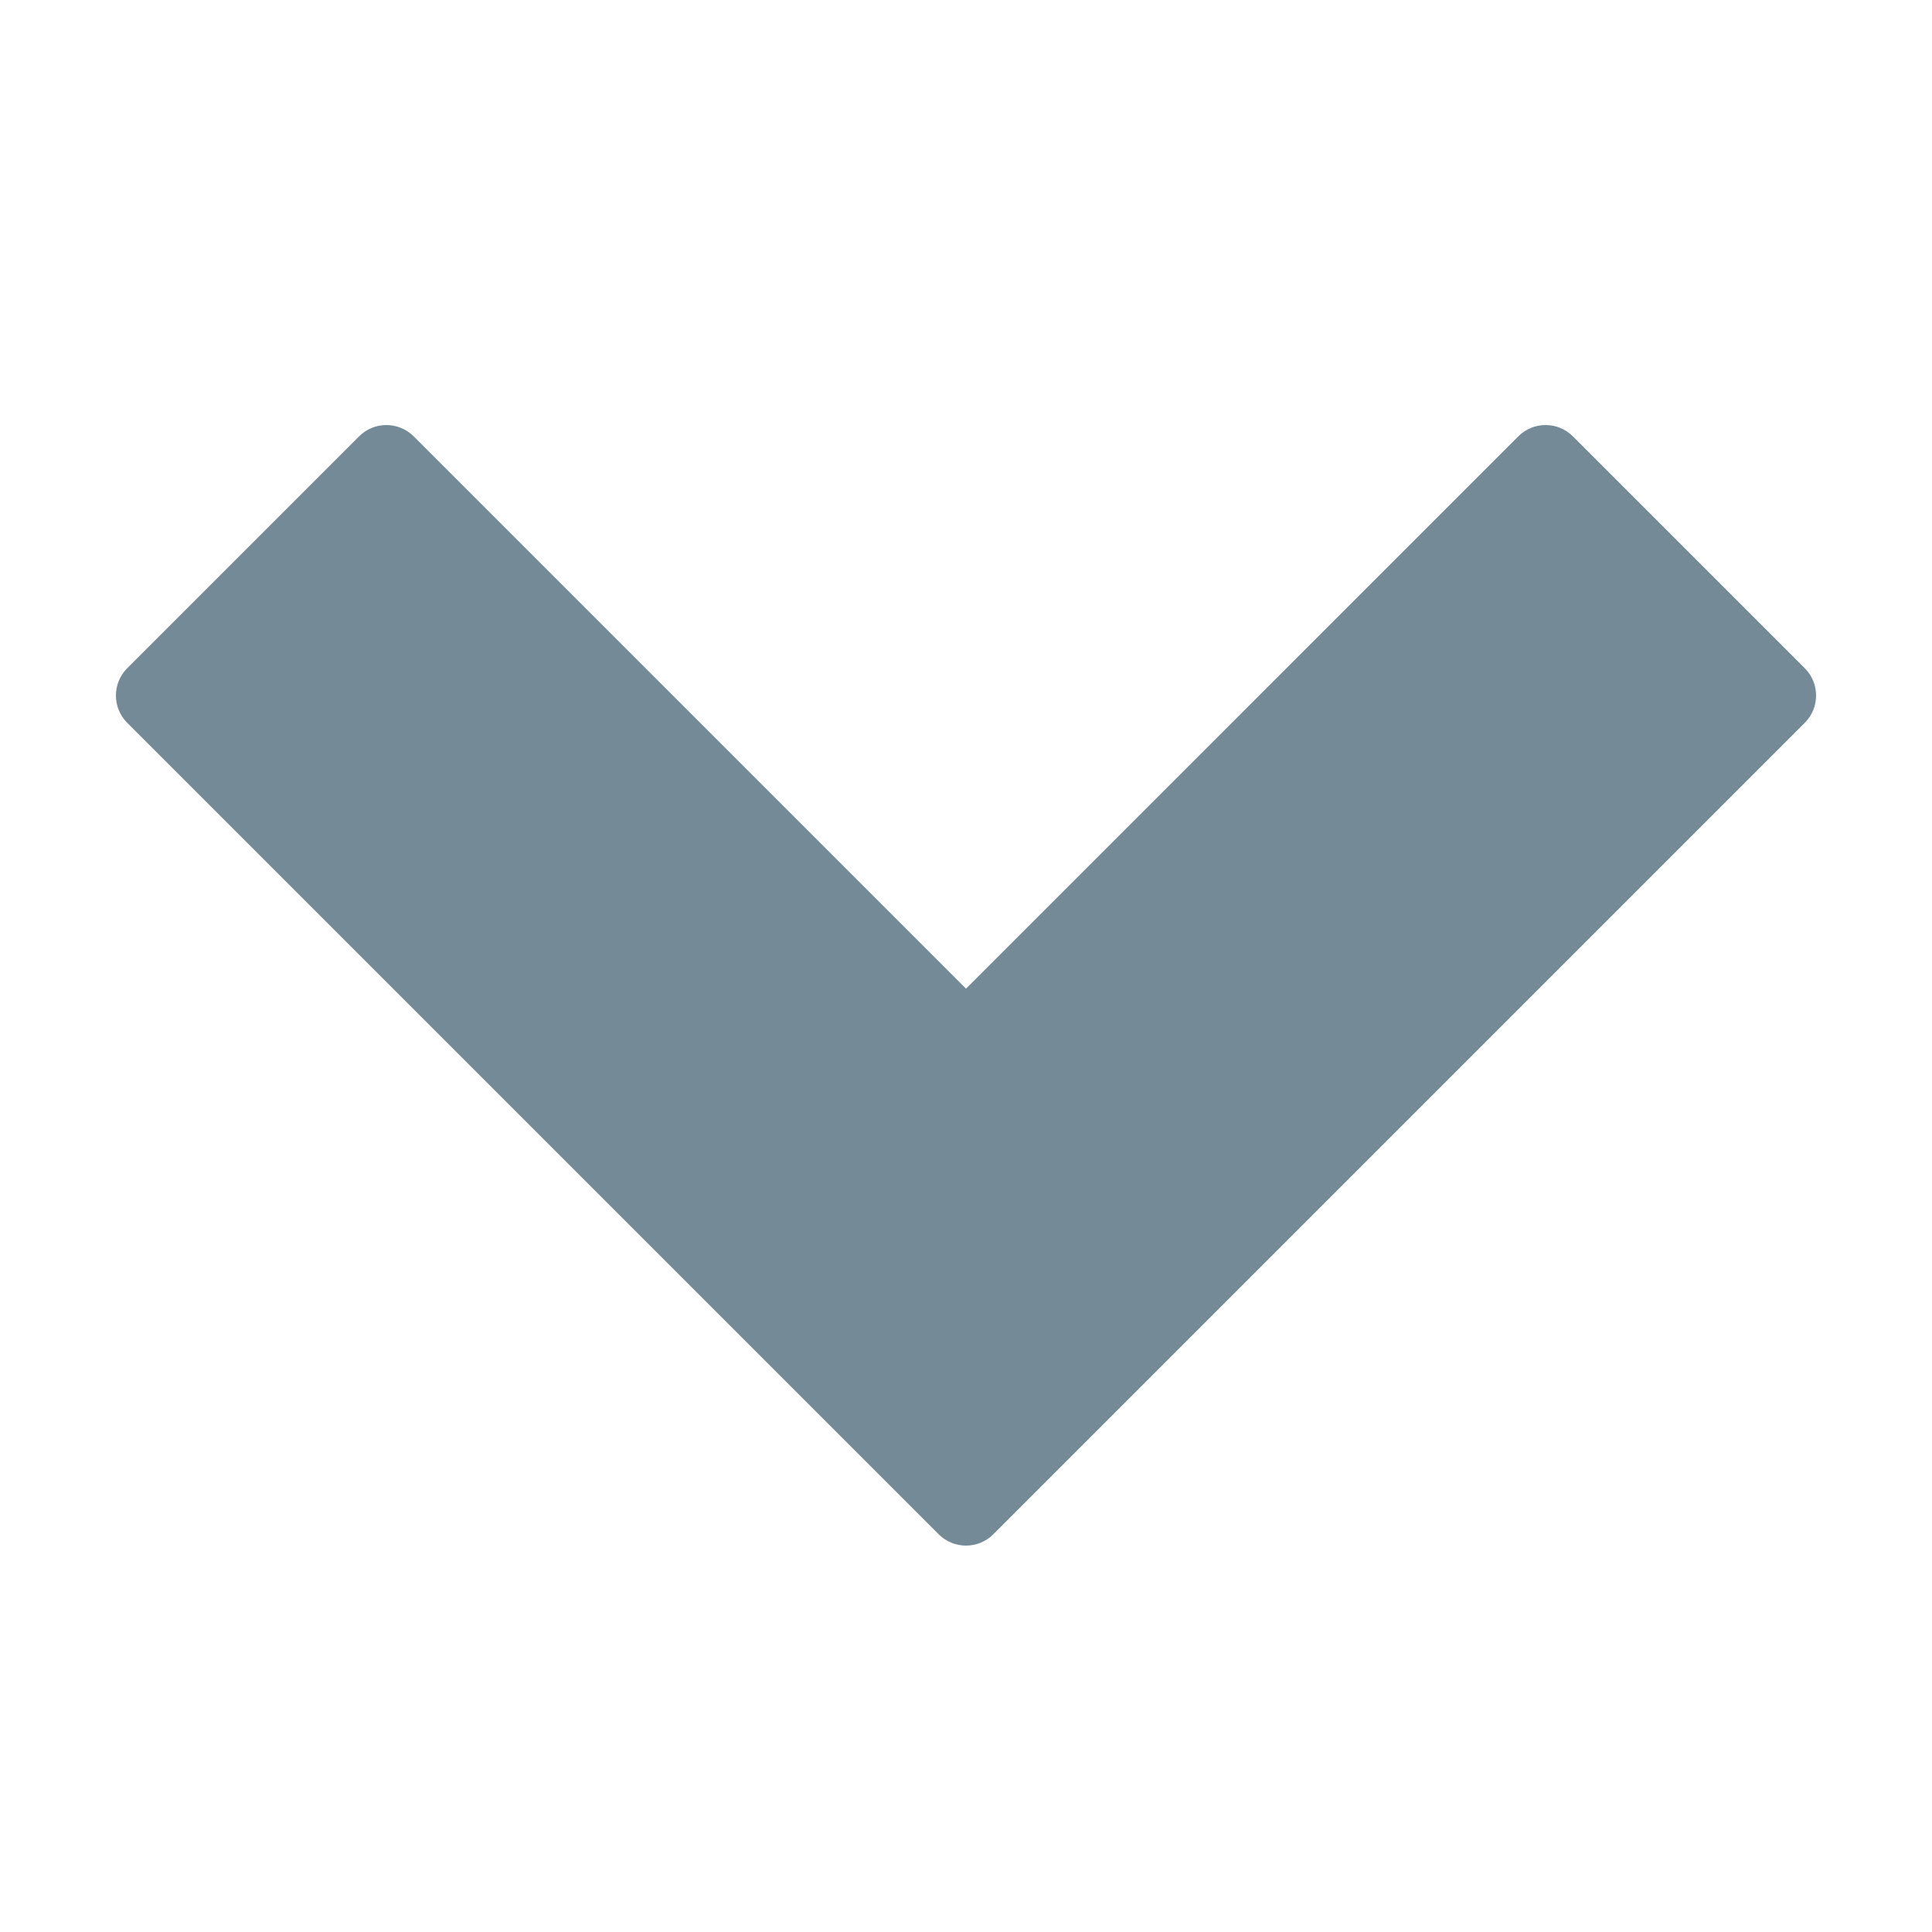
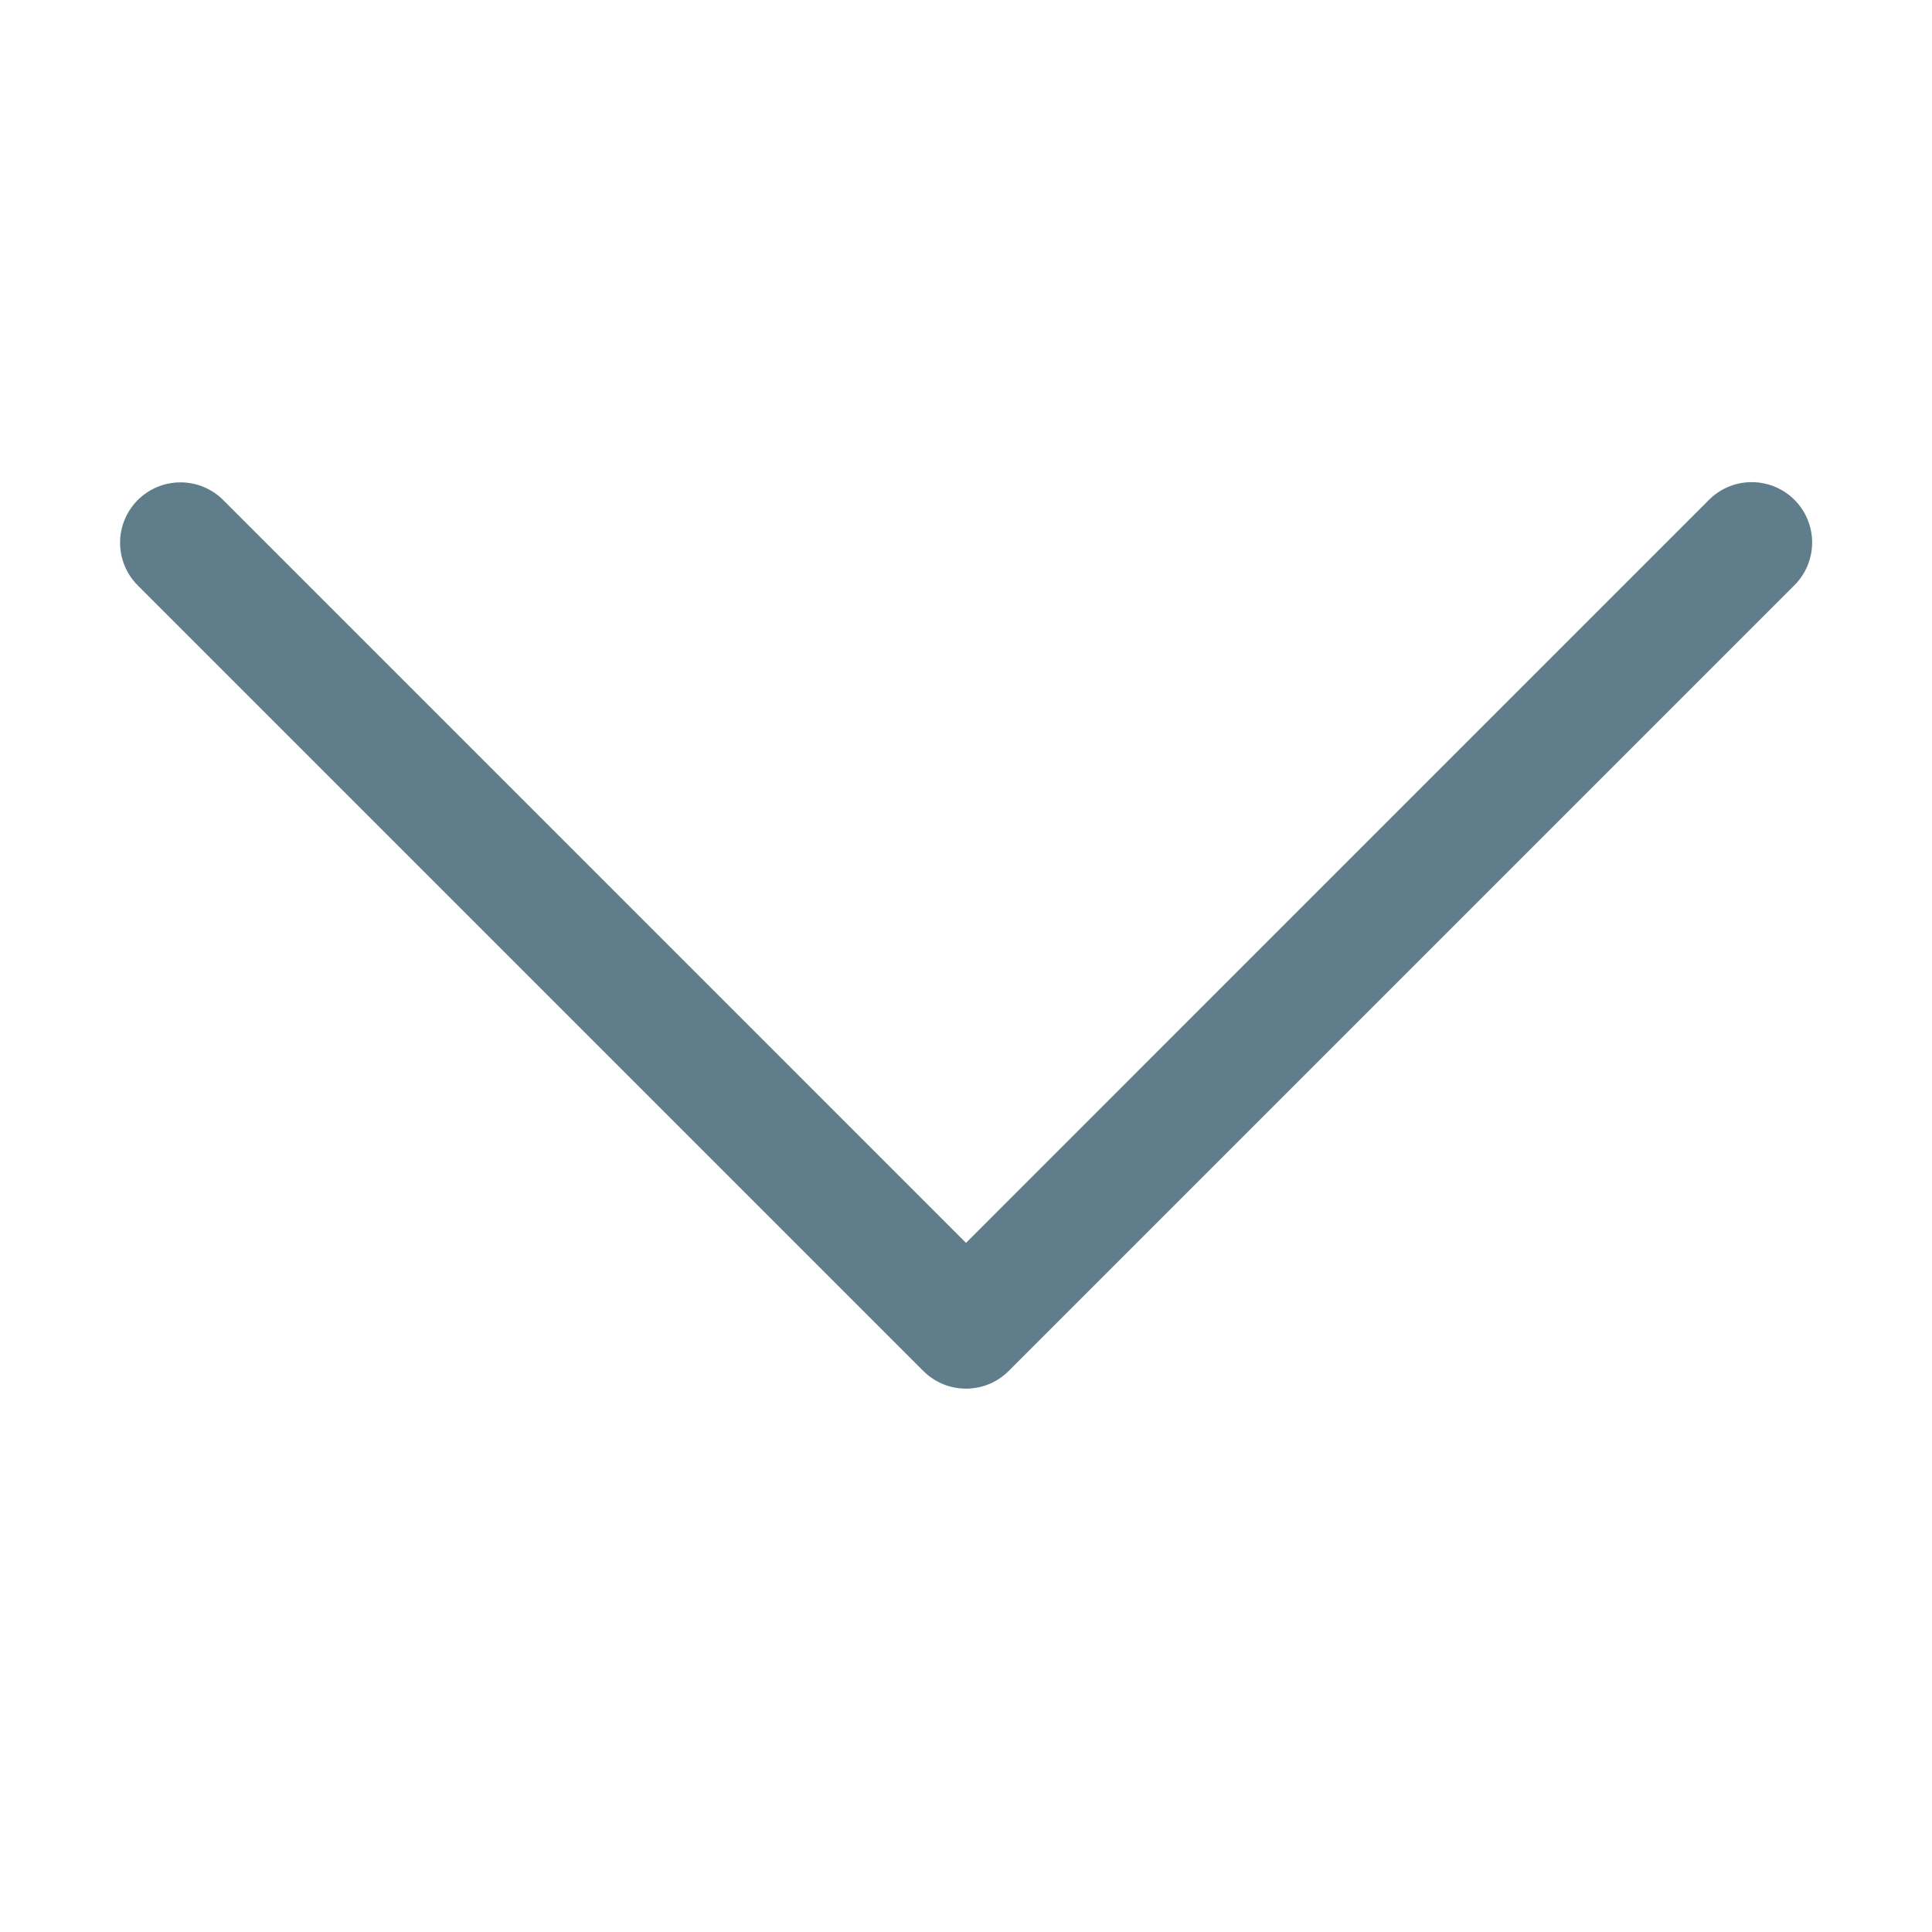
- <svg xmlns="http://www.w3.org/2000/svg" viewBox="0 0 50 50" width="500" height="500">
-   <path d="M9.984 11C9.723 11.004 9.477 11.109 9.293 11.293L3.293 17.293C2.902 17.684 2.902 18.316 3.293 18.707L24.293 39.707C24.684 40.098 25.316 40.098 25.707 39.707L46.707 18.707C47.098 18.316 47.098 17.684 46.707 17.293L40.707 11.293C40.316 10.902 39.684 10.902 39.293 11.293L25 25.586L10.707 11.293C10.516 11.102 10.254 10.996 9.984 11Z" fill="#748B97" />
+ <svg xmlns="http://www.w3.org/2000/svg" viewBox="0 0 48 48">
+   <path d="M43.486 11.979 A 1.5 1.5 0 0 0 42.439 12.439L24 30.879L5.561 12.439 A 1.5 1.5 0 0 0 4.484 11.984 A 1.5 1.5 0 0 0 3.439 14.561L22.939 34.061 A 1.5 1.5 0 0 0 25.061 34.061L44.561 14.561 A 1.5 1.5 0 0 0 43.486 11.979 z" fill="#607D8B" />
</svg>
